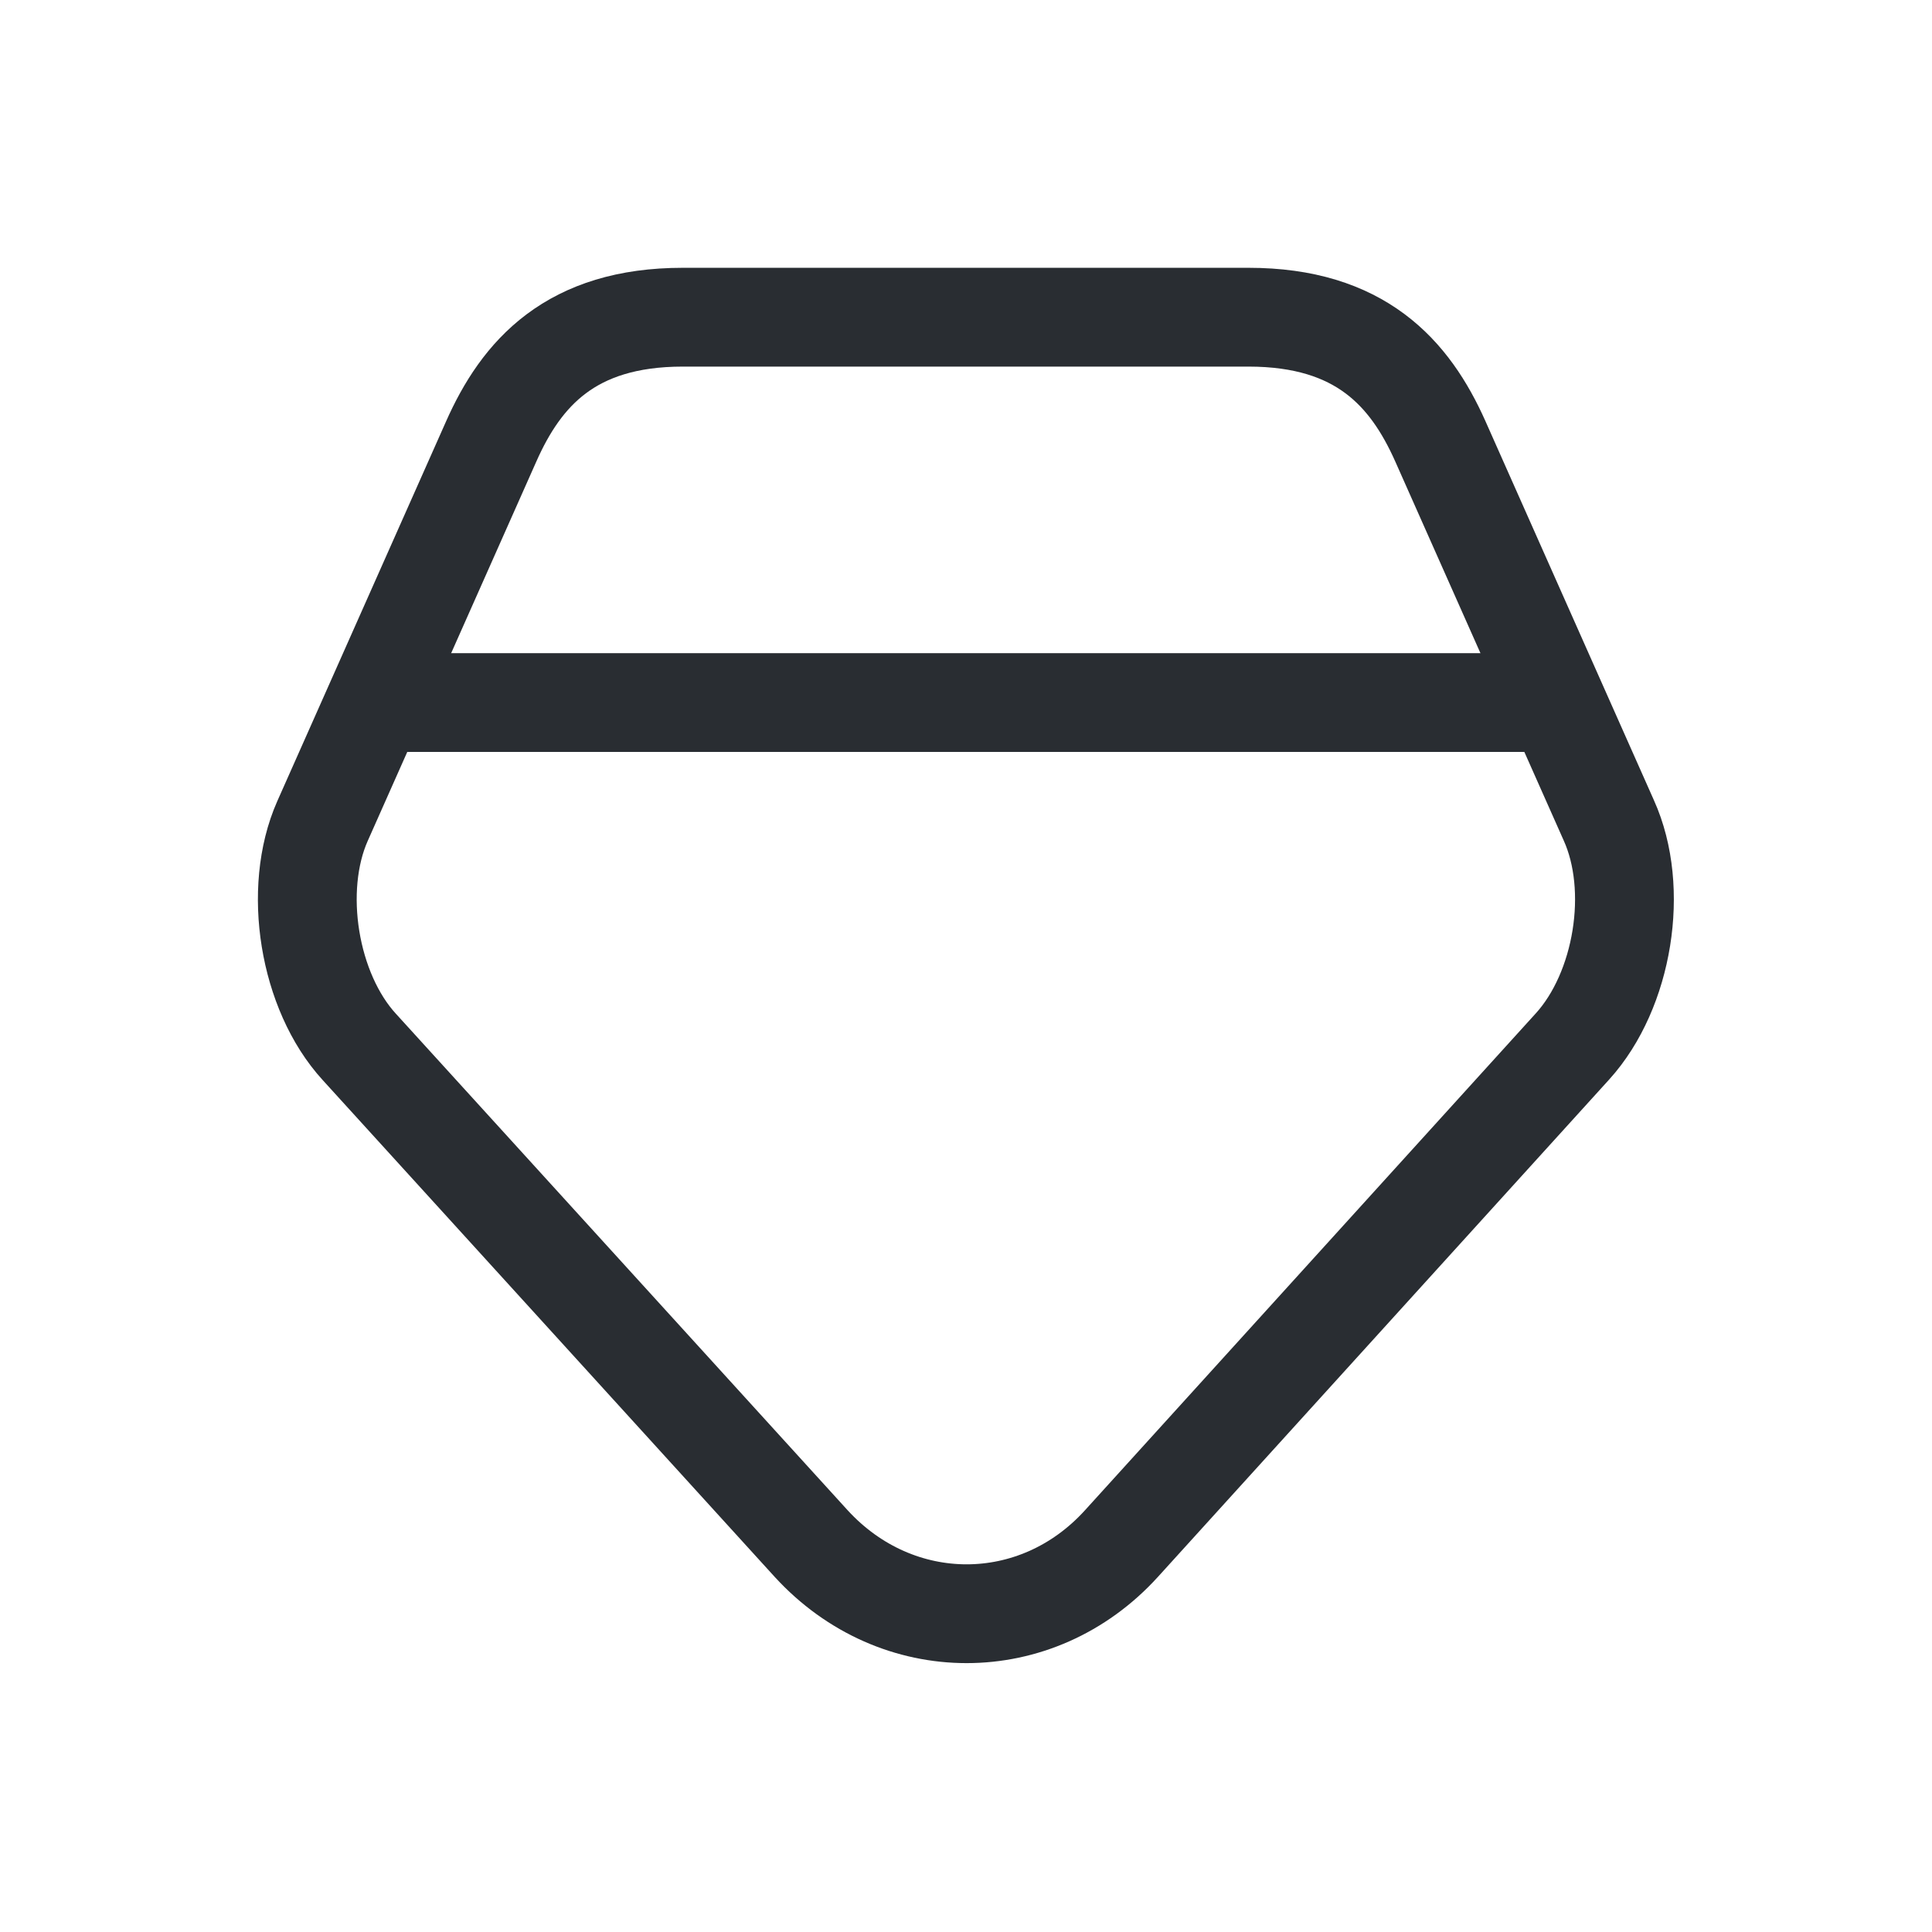
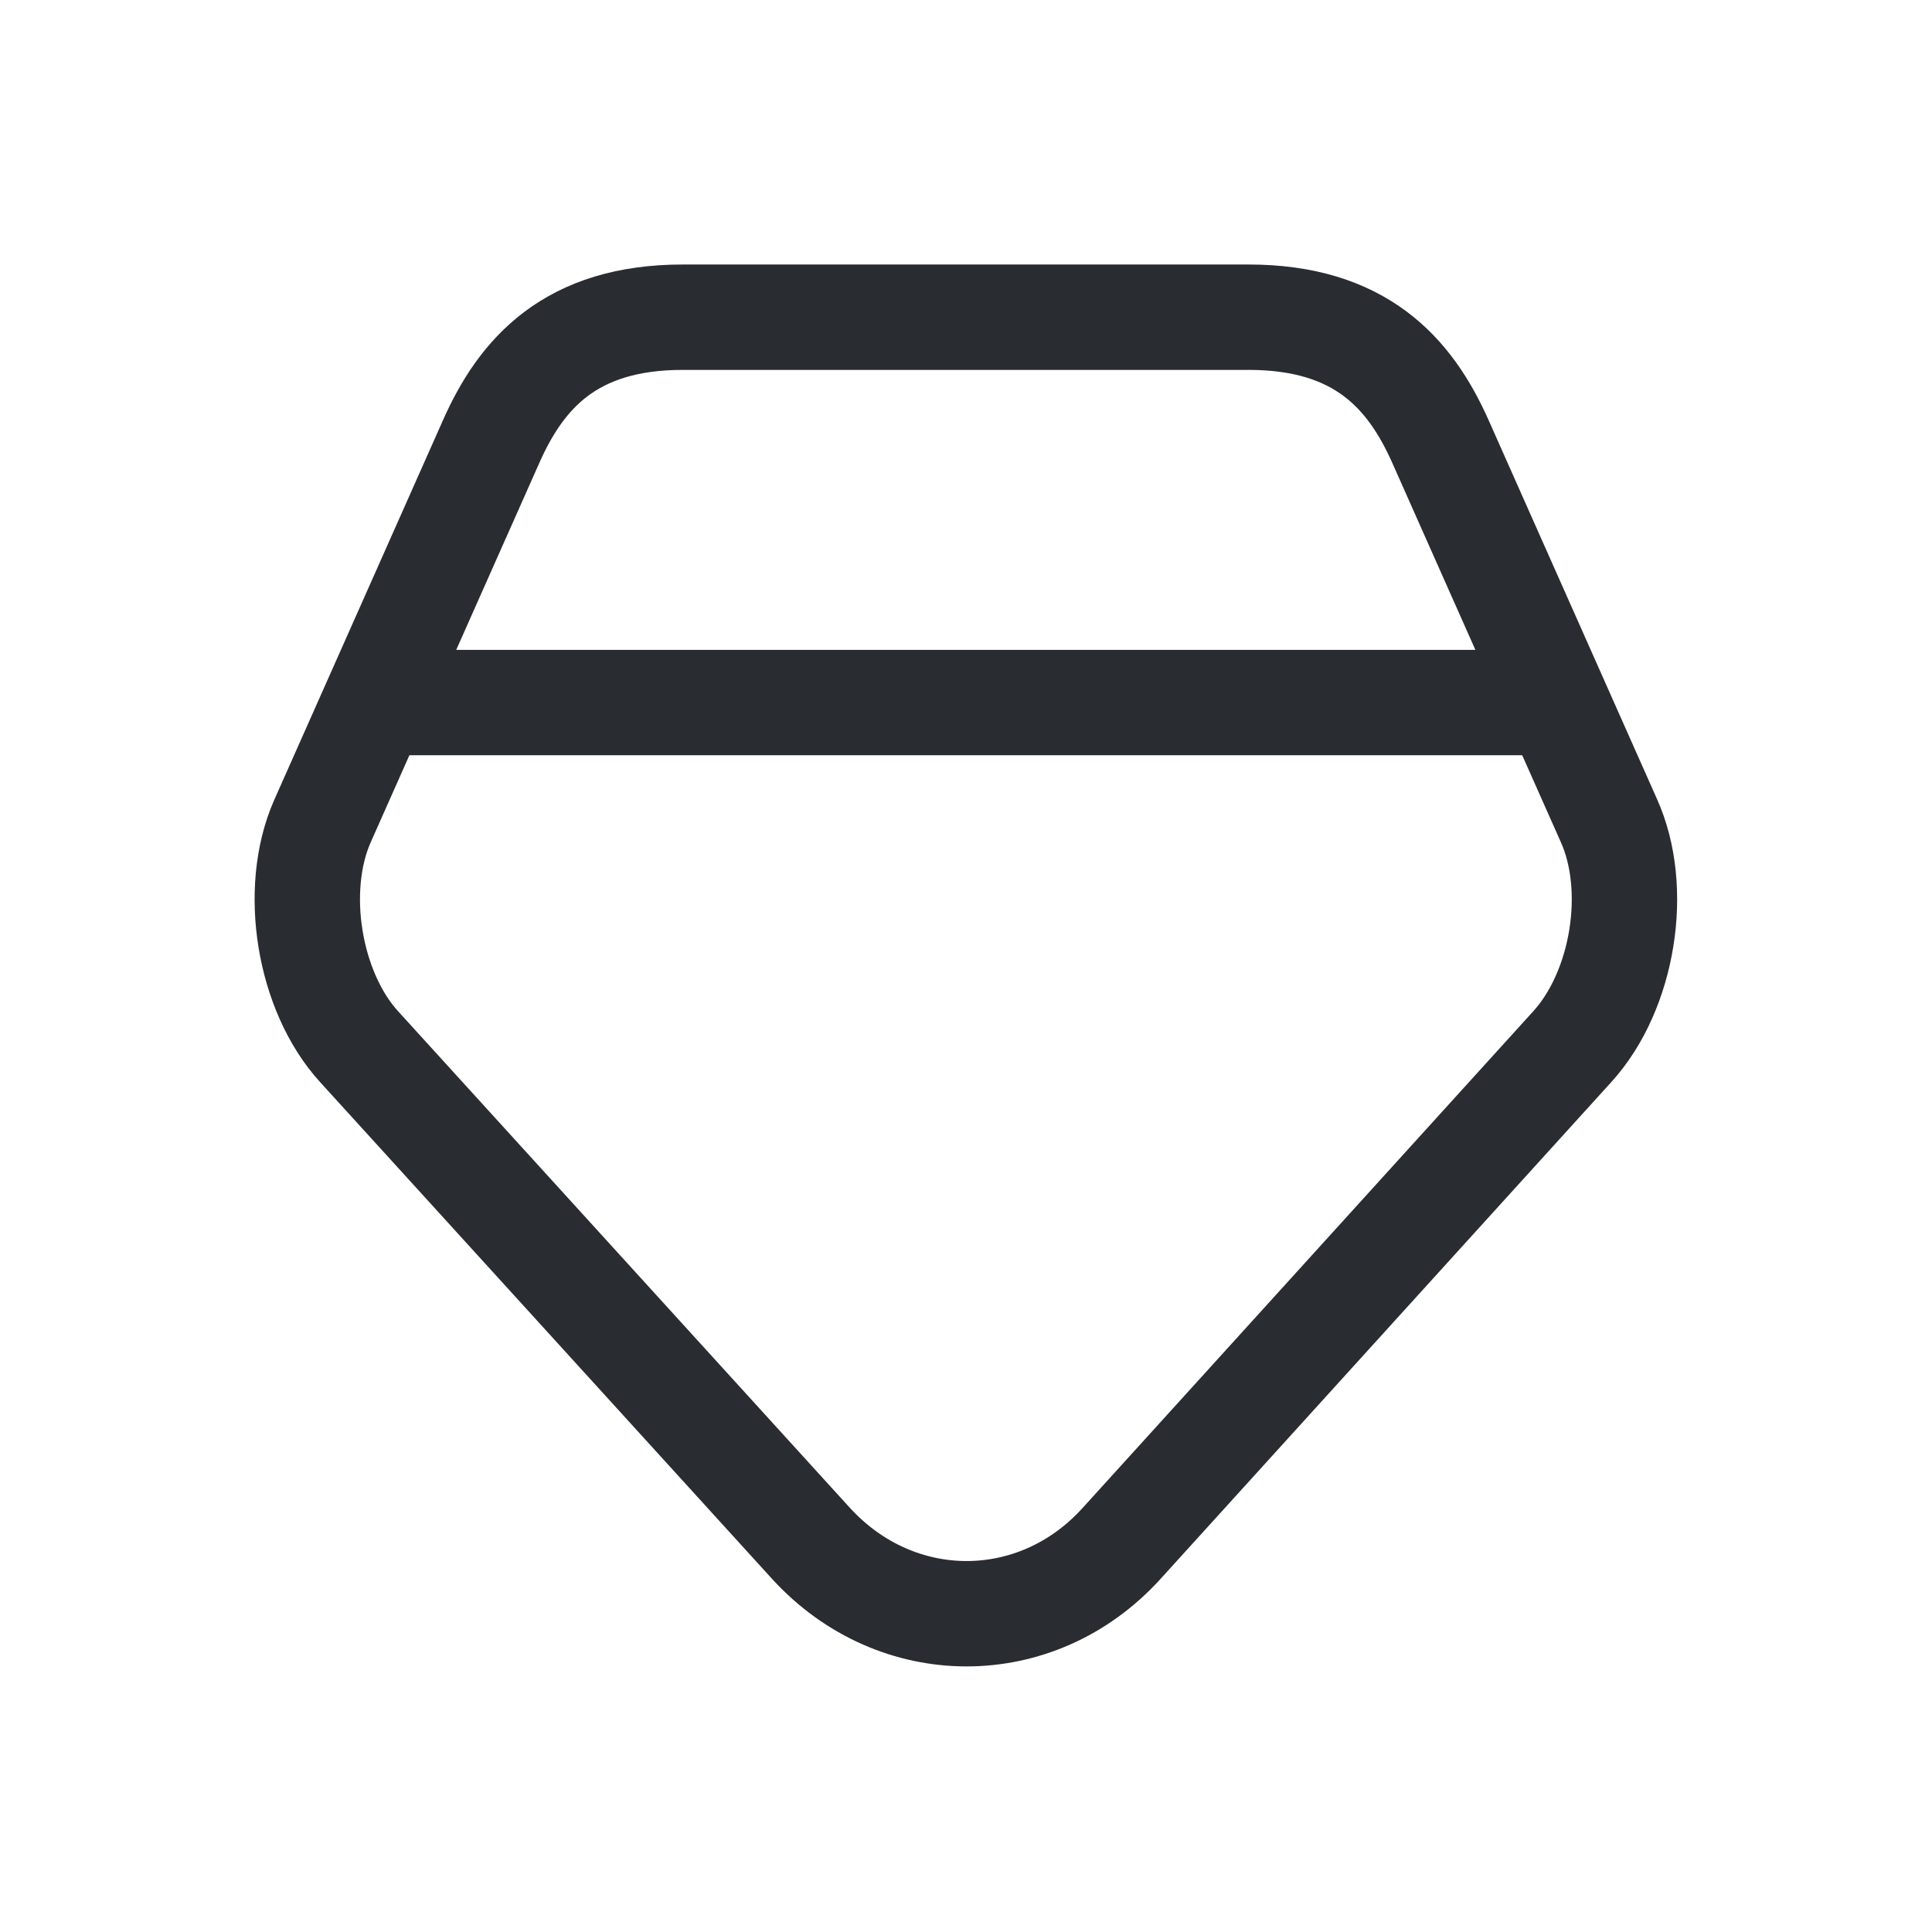
<svg xmlns="http://www.w3.org/2000/svg" width="22" height="22" viewBox="0 0 22 22" fill="none">
-   <path d="M14.217 3.612H7.775C6.5 3.612 5.937 4.25 5.592 5.03L3.672 9.35C3.327 10.13 3.515 11.292 4.092 11.922L9.237 17.577C10.213 18.642 11.803 18.642 12.77 17.577L17.907 11.915C18.485 11.277 18.672 10.122 18.32 9.342L16.4 5.022C16.055 4.25 15.492 3.612 14.217 3.612Z" stroke="#292D32" stroke-width="1.125" stroke-linecap="round" stroke-linejoin="round" />
-   <path d="M4.625 8H17.375" stroke="#292D32" stroke-width="1.125" stroke-linecap="round" stroke-linejoin="round" />
+   <path d="M14.217 3.612H7.775C6.5 3.612 5.937 4.25 5.592 5.03L3.672 9.35C3.327 10.13 3.515 11.292 4.092 11.922L9.237 17.577C10.213 18.642 11.803 18.642 12.77 17.577L17.907 11.915C18.485 11.277 18.672 10.122 18.32 9.342L16.4 5.022C16.055 4.25 15.492 3.612 14.217 3.612Z" stroke="#292D32" stroke-width="1.2" stroke-linecap="round" stroke-linejoin="round" />
+   <path d="M4.625 8H17.375" stroke="#292D32" stroke-width="1.2" stroke-linecap="round" stroke-linejoin="round" />
</svg>
